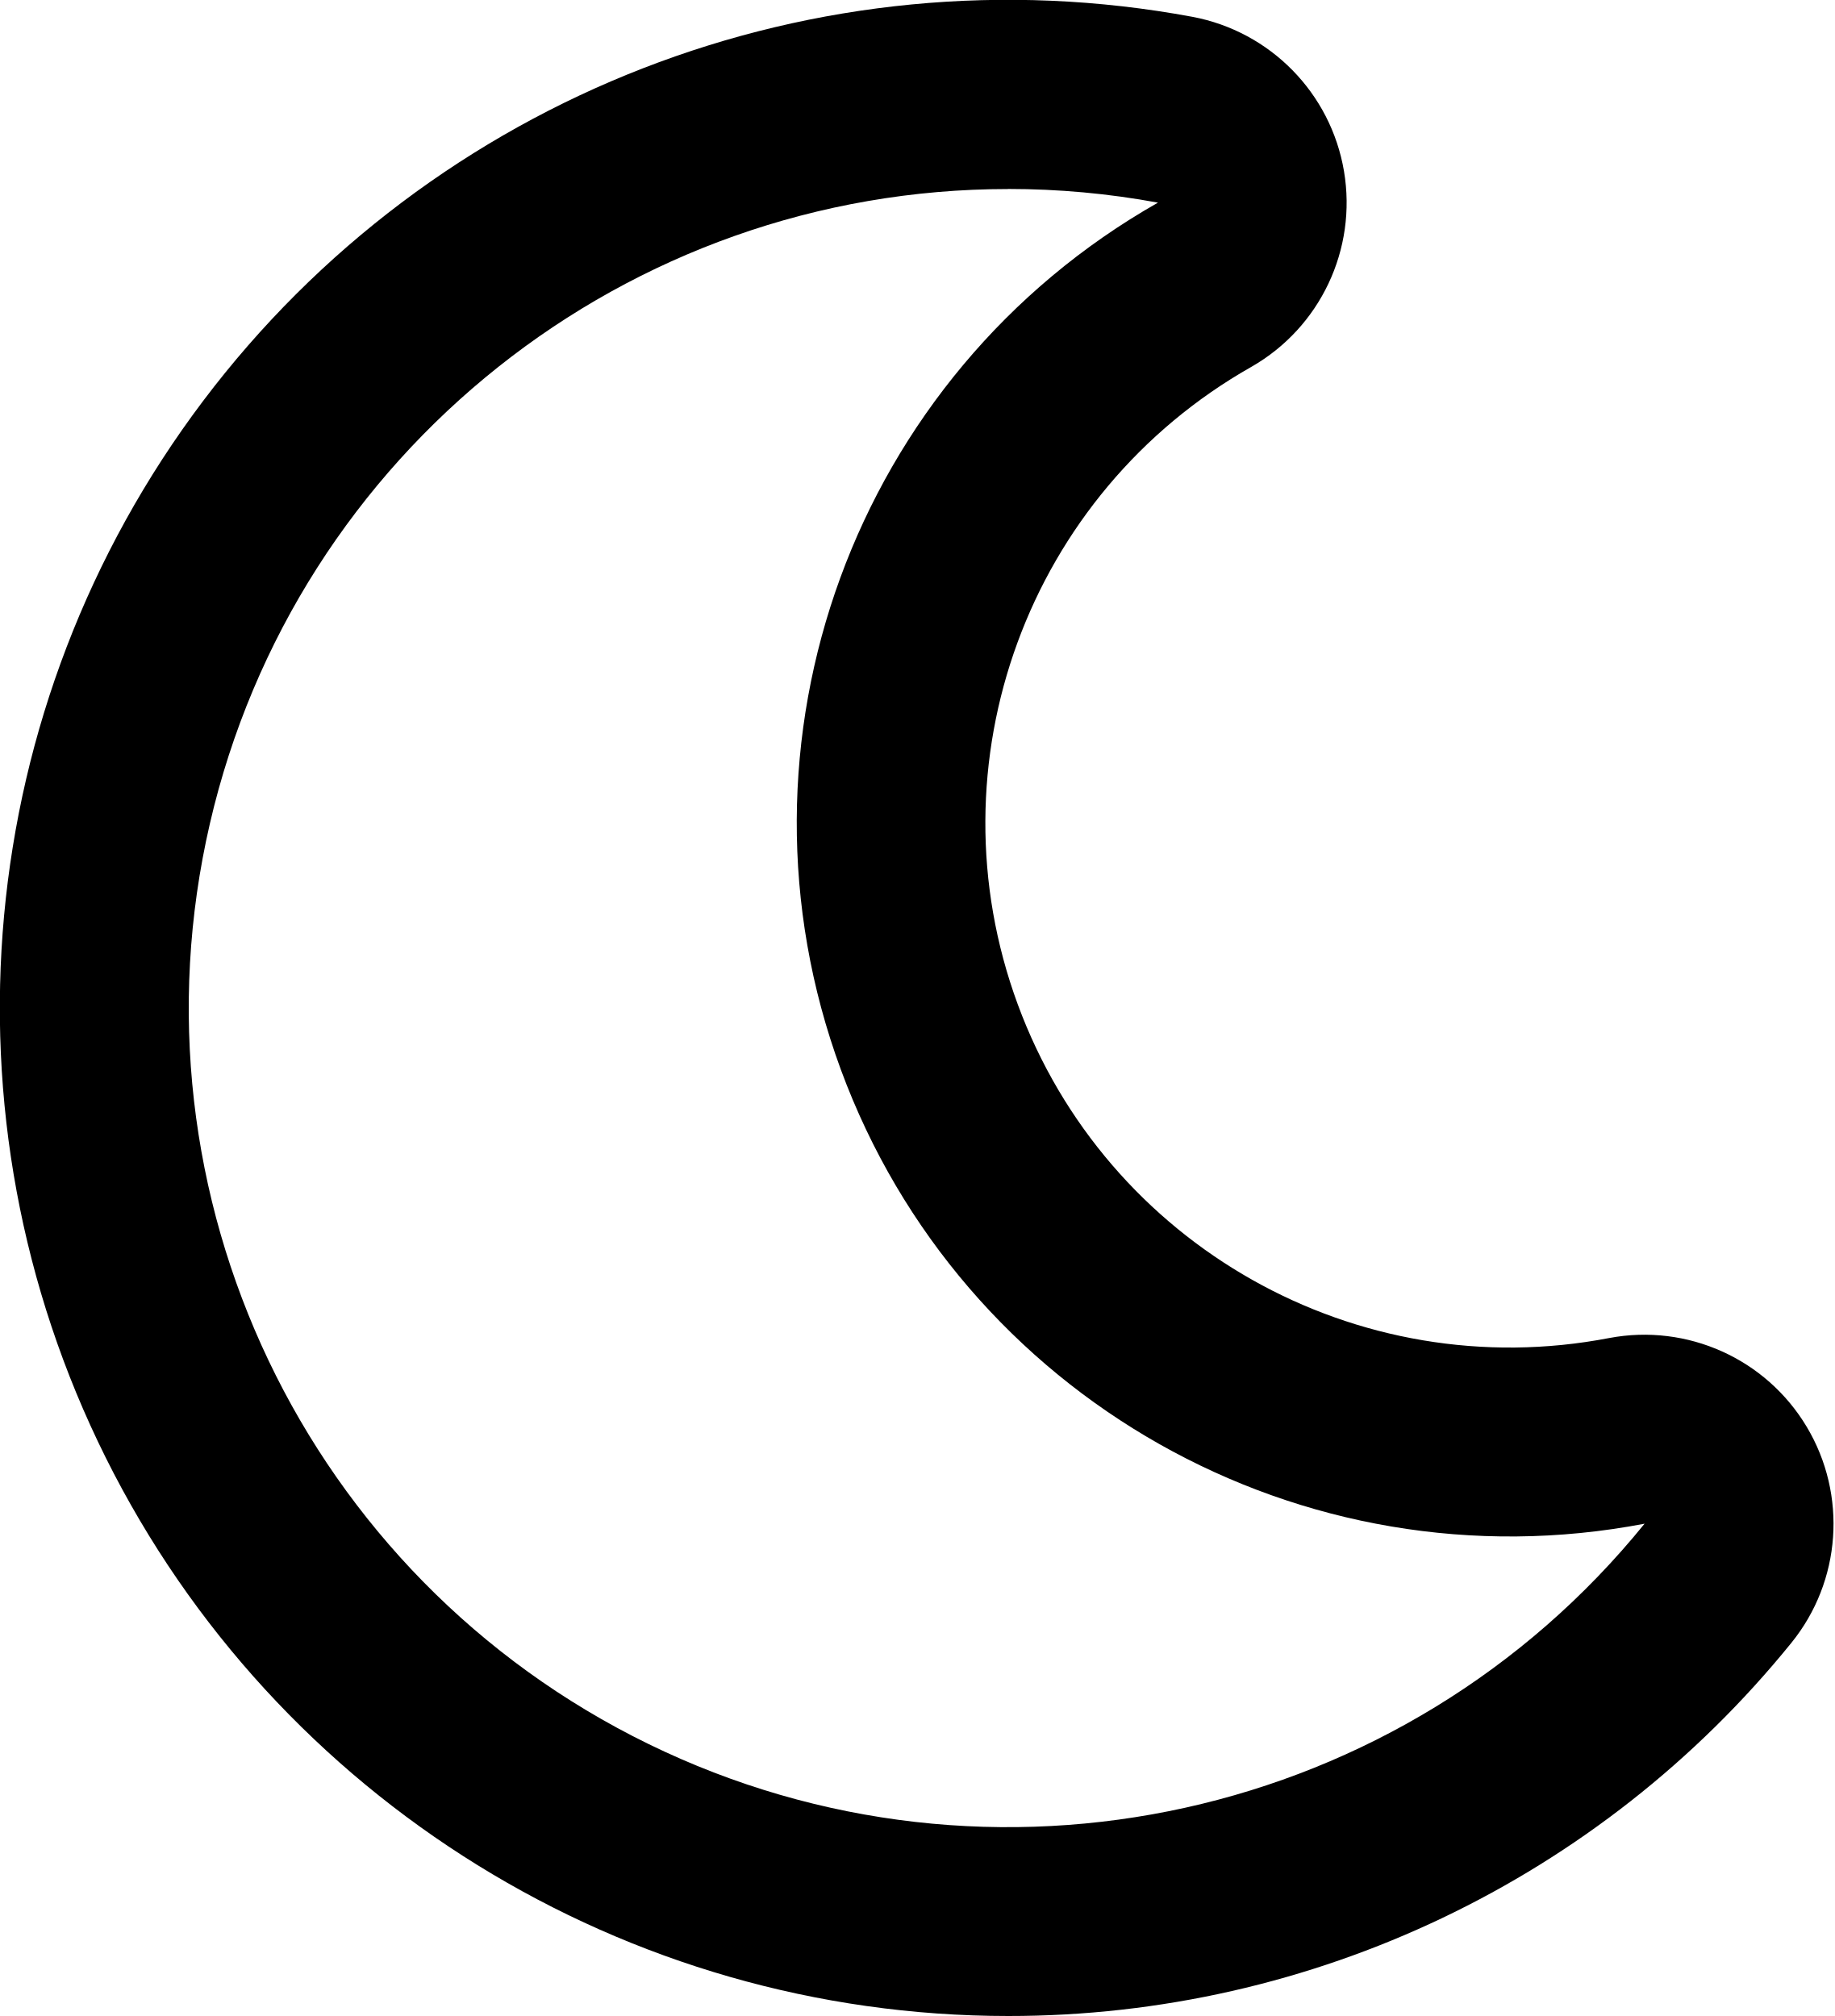
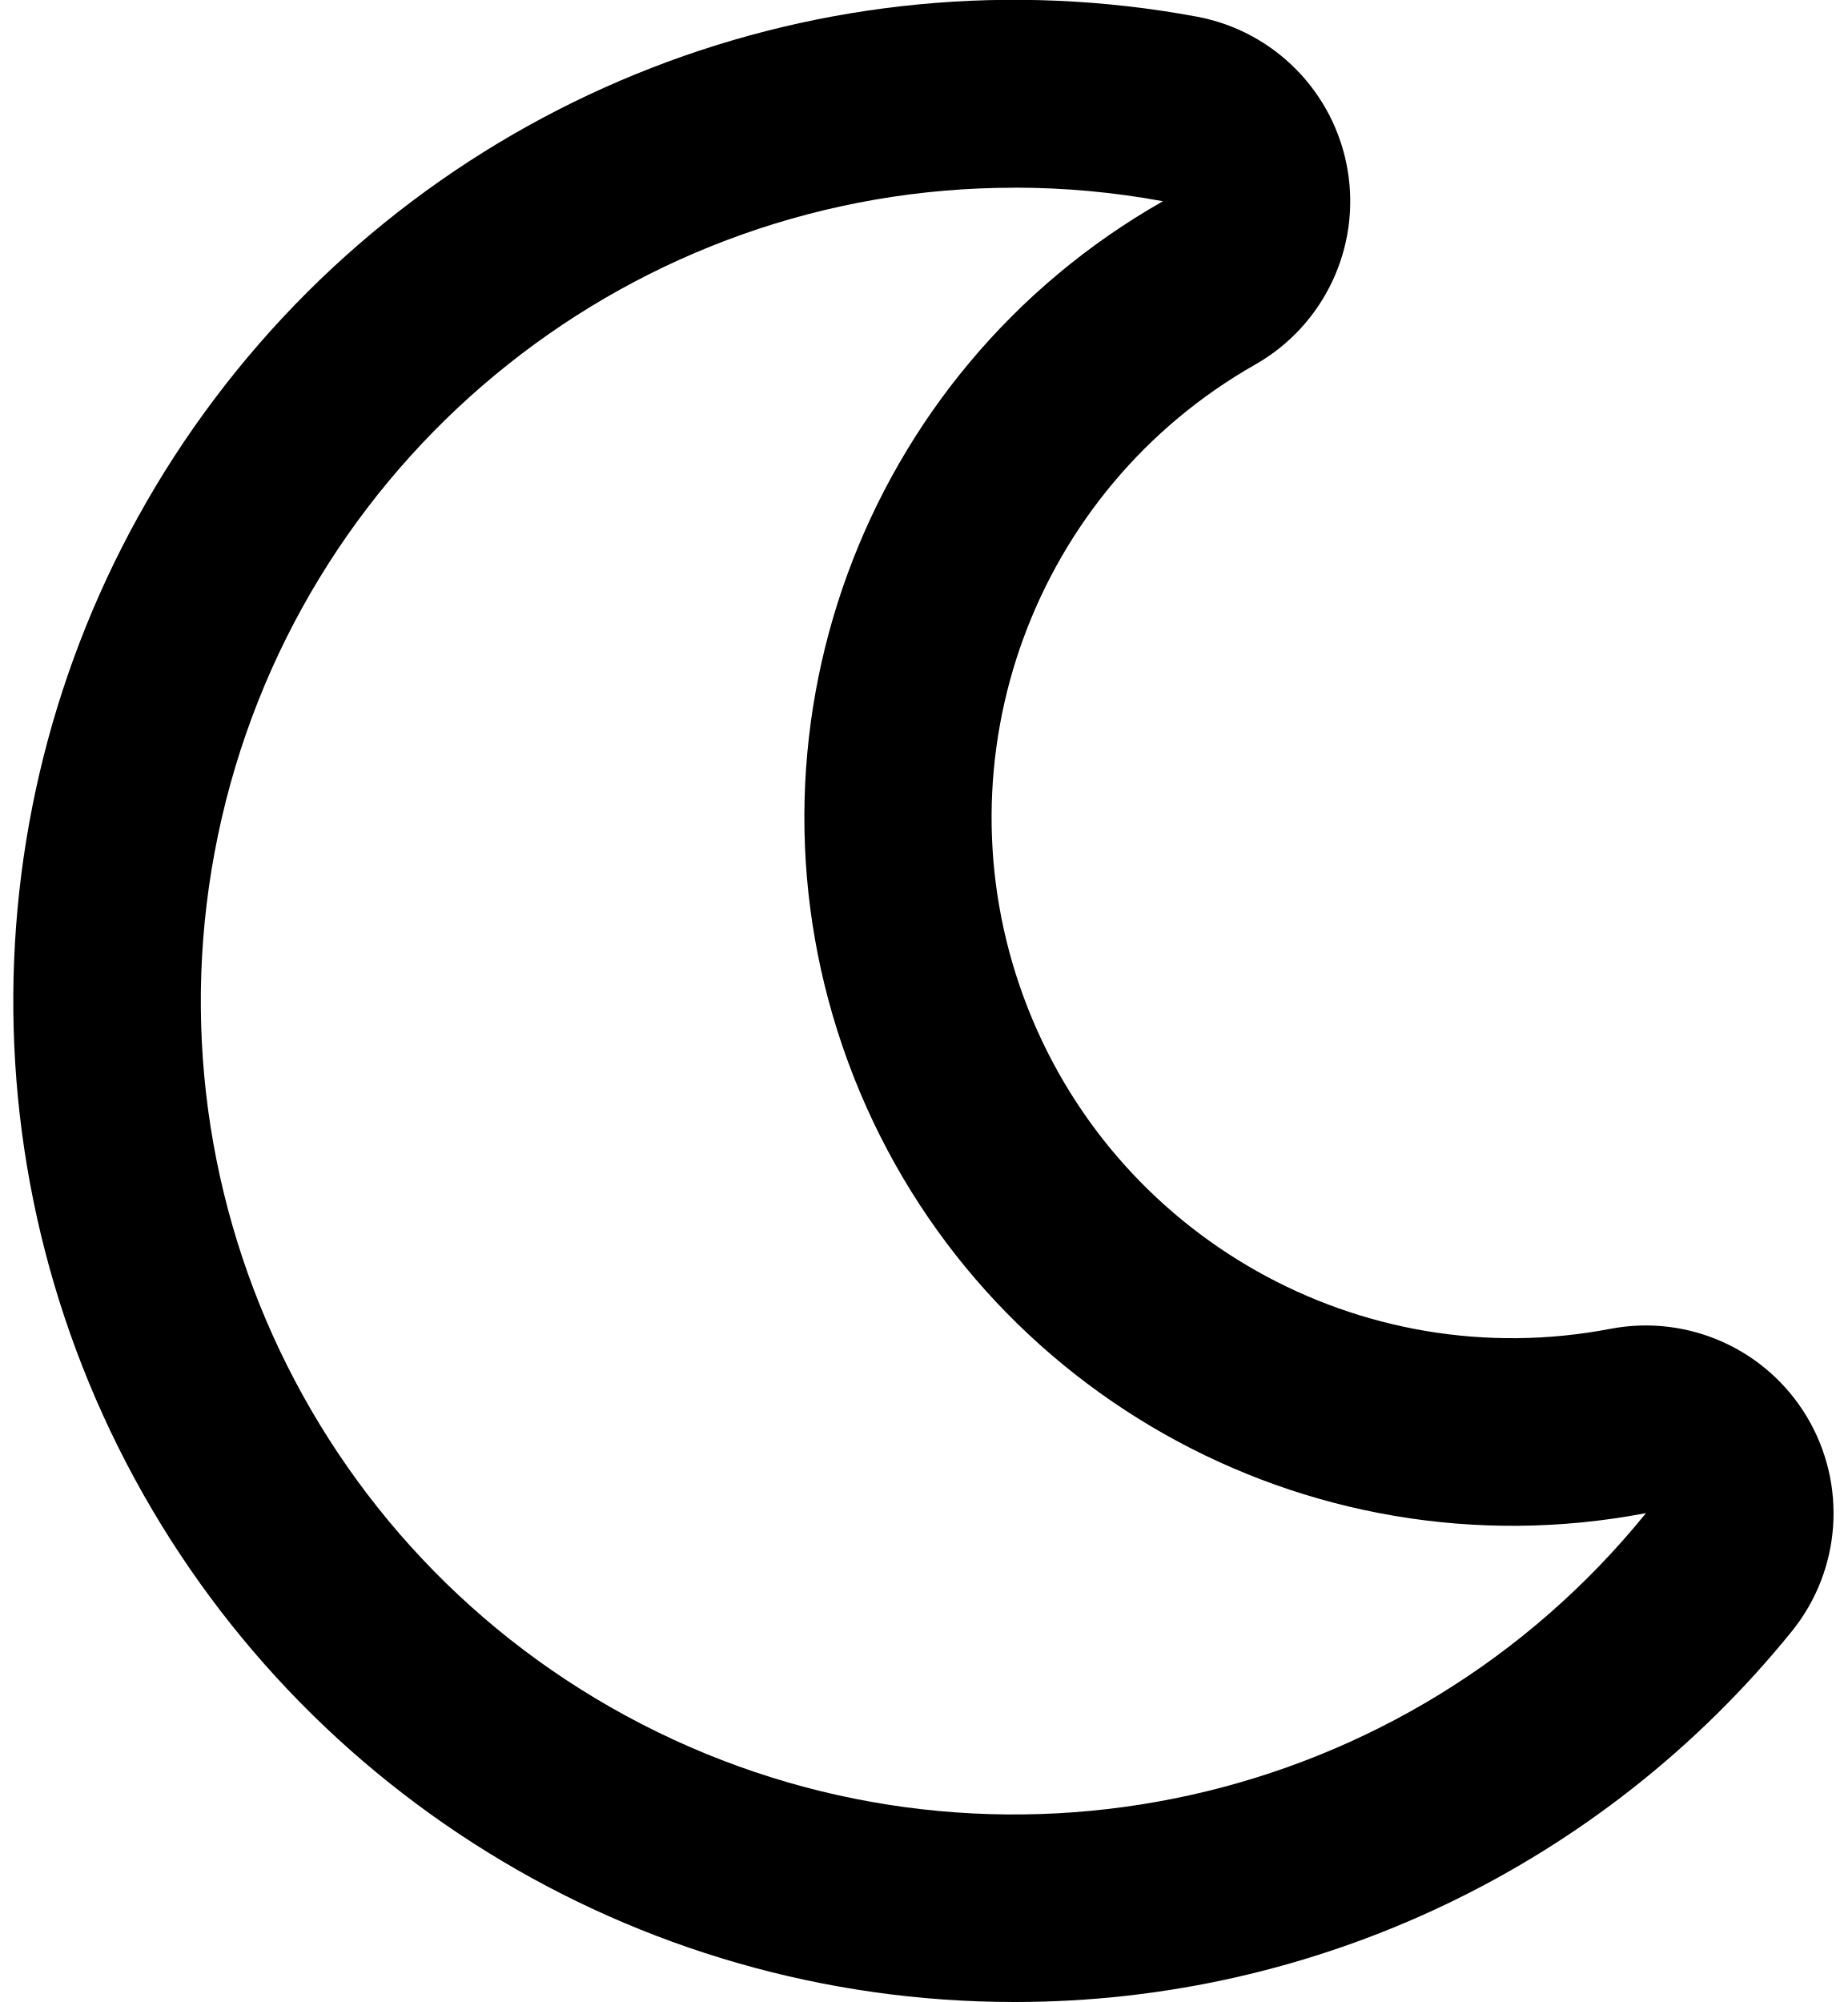
- <svg xmlns="http://www.w3.org/2000/svg" width="24" height="26.384" viewBox="0 0 24 26.384">
+ <svg xmlns="http://www.w3.org/2000/svg" width="24" height="26" viewBox="0 0 24 26.384">
  <path id="moon-regular" d="M36.327,26.384A13.17,13.17,0,0,0,46.574,21.5a2.475,2.475,0,0,0-2.383-3.989A6.863,6.863,0,0,1,39.51,4.8,2.475,2.475,0,0,0,38.736.22a13.193,13.193,0,1,0-2.408,26.164Zm0-23.911a10.777,10.777,0,0,1,1.959.179,9.337,9.337,0,0,0,6.367,17.289A10.719,10.719,0,1,1,36.327,2.474Z" transform="translate(-23.135)" />
</svg>
